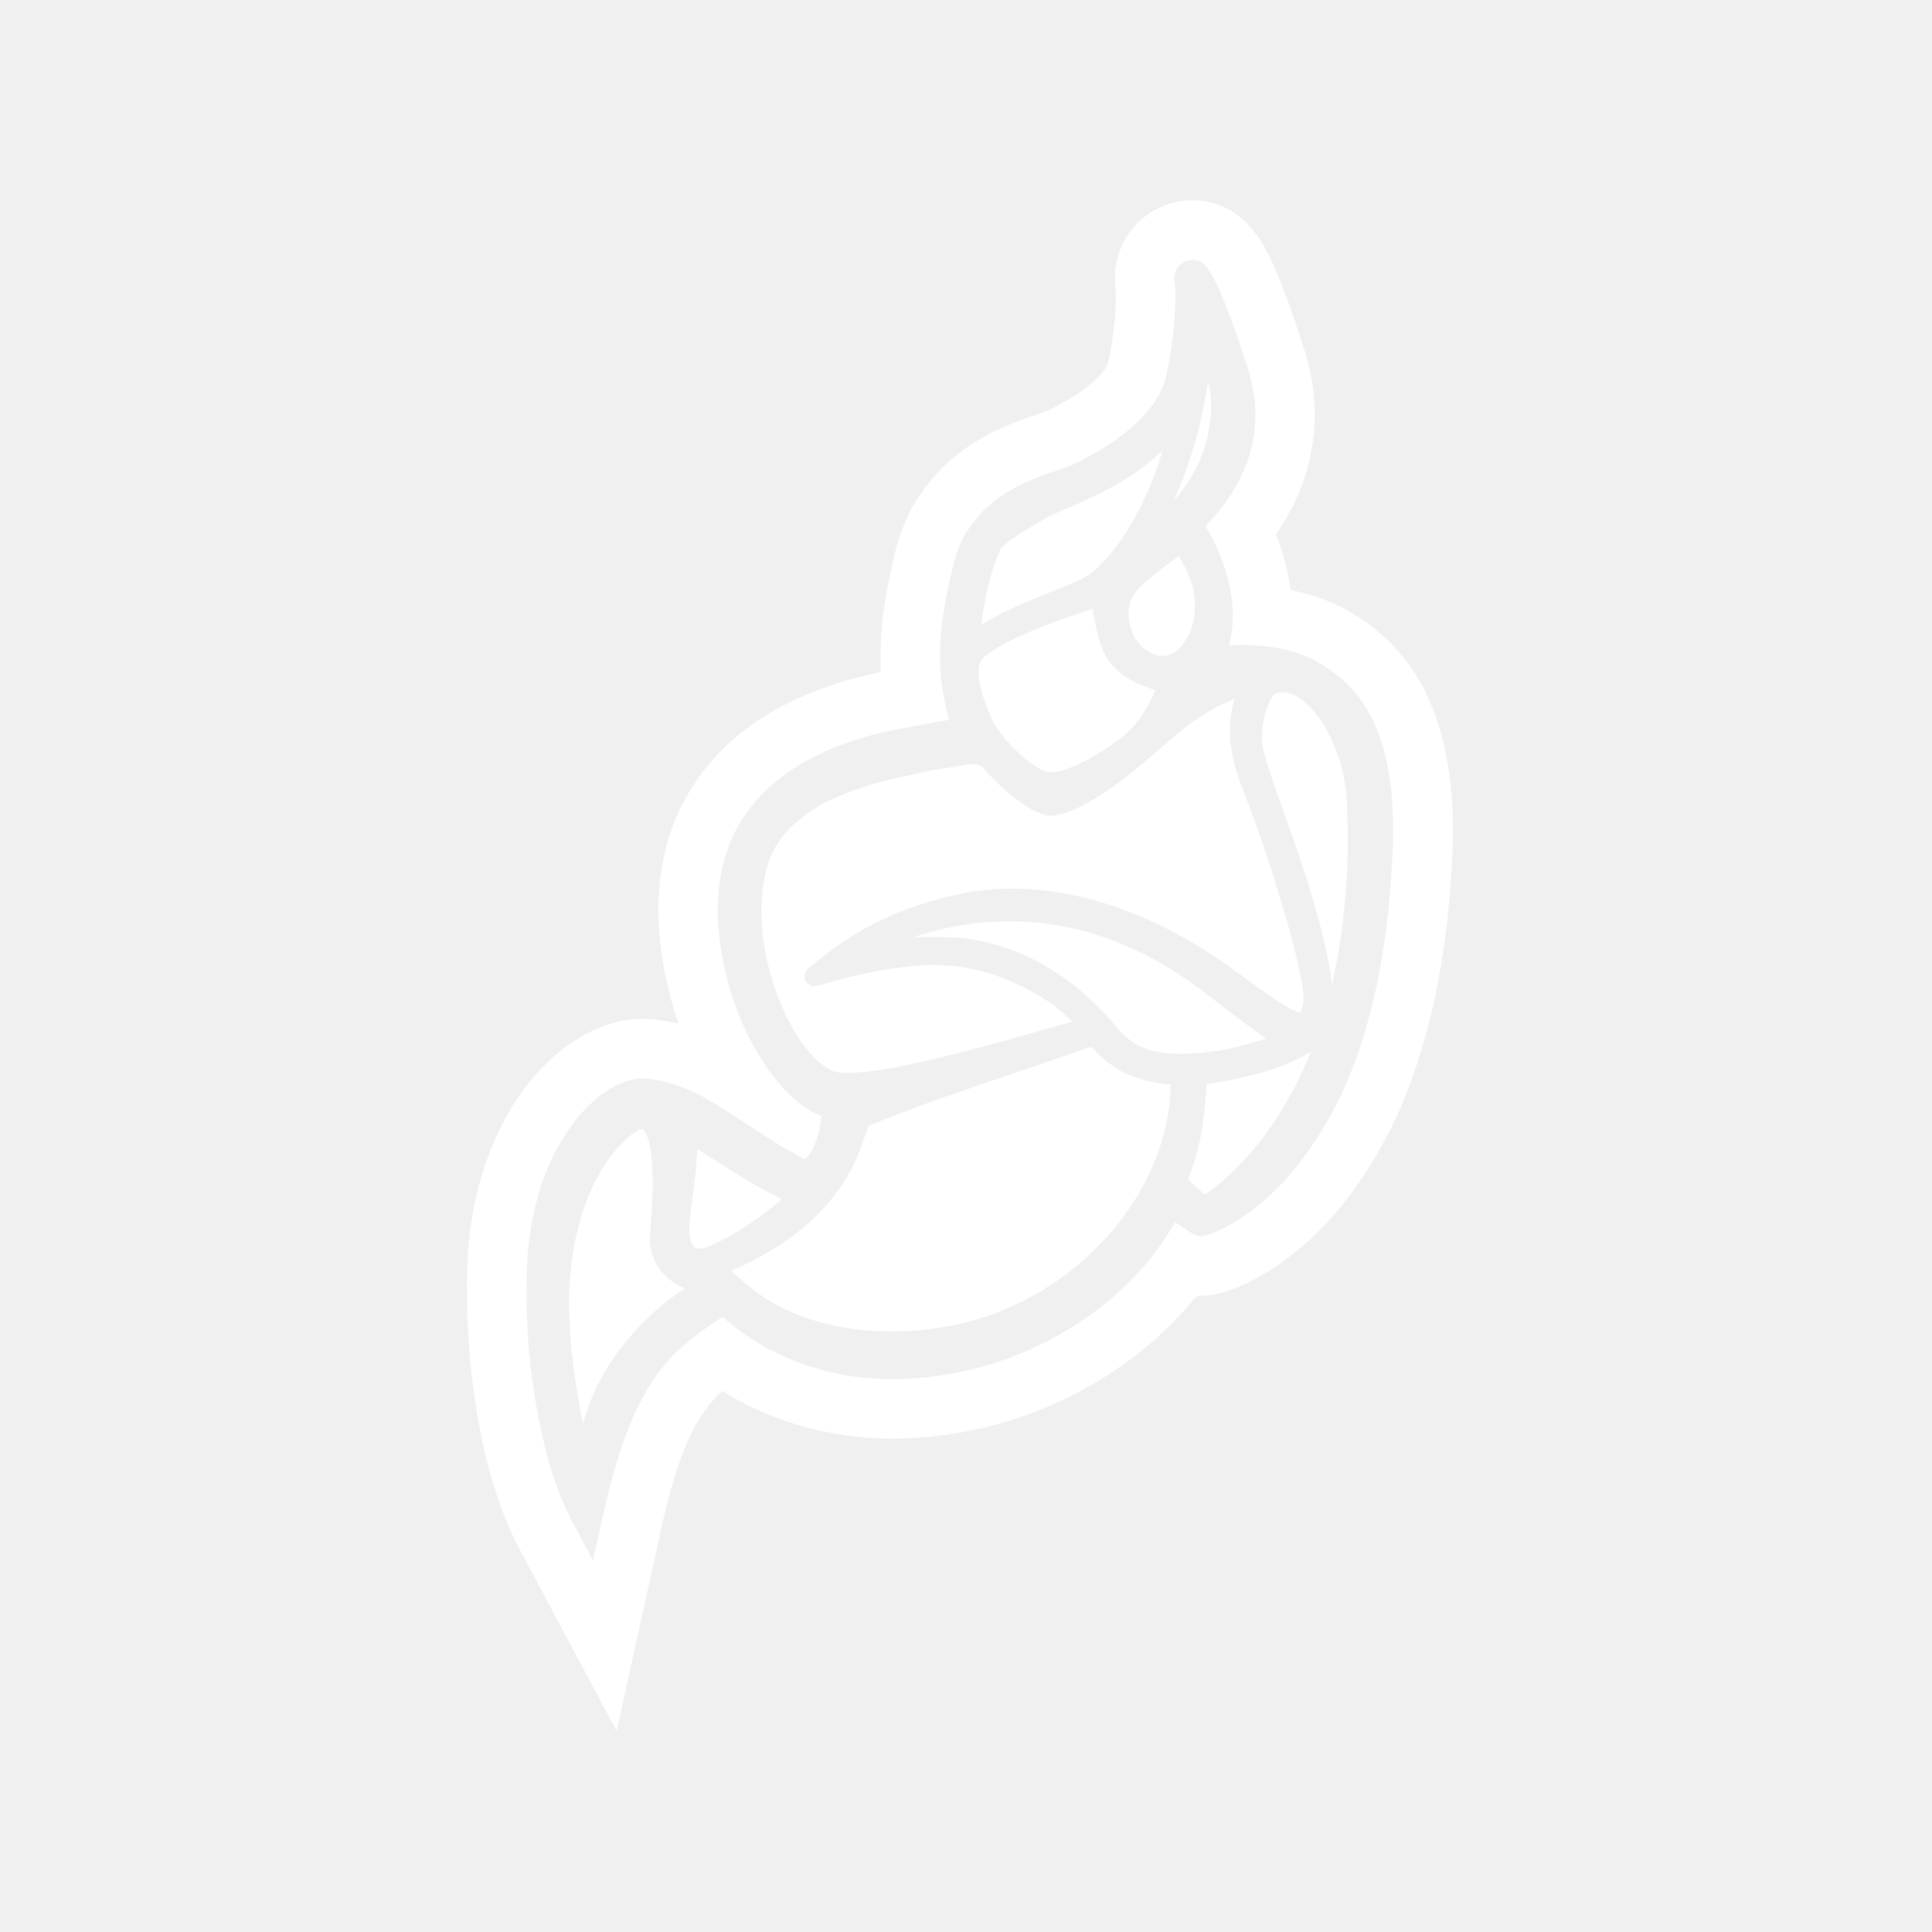
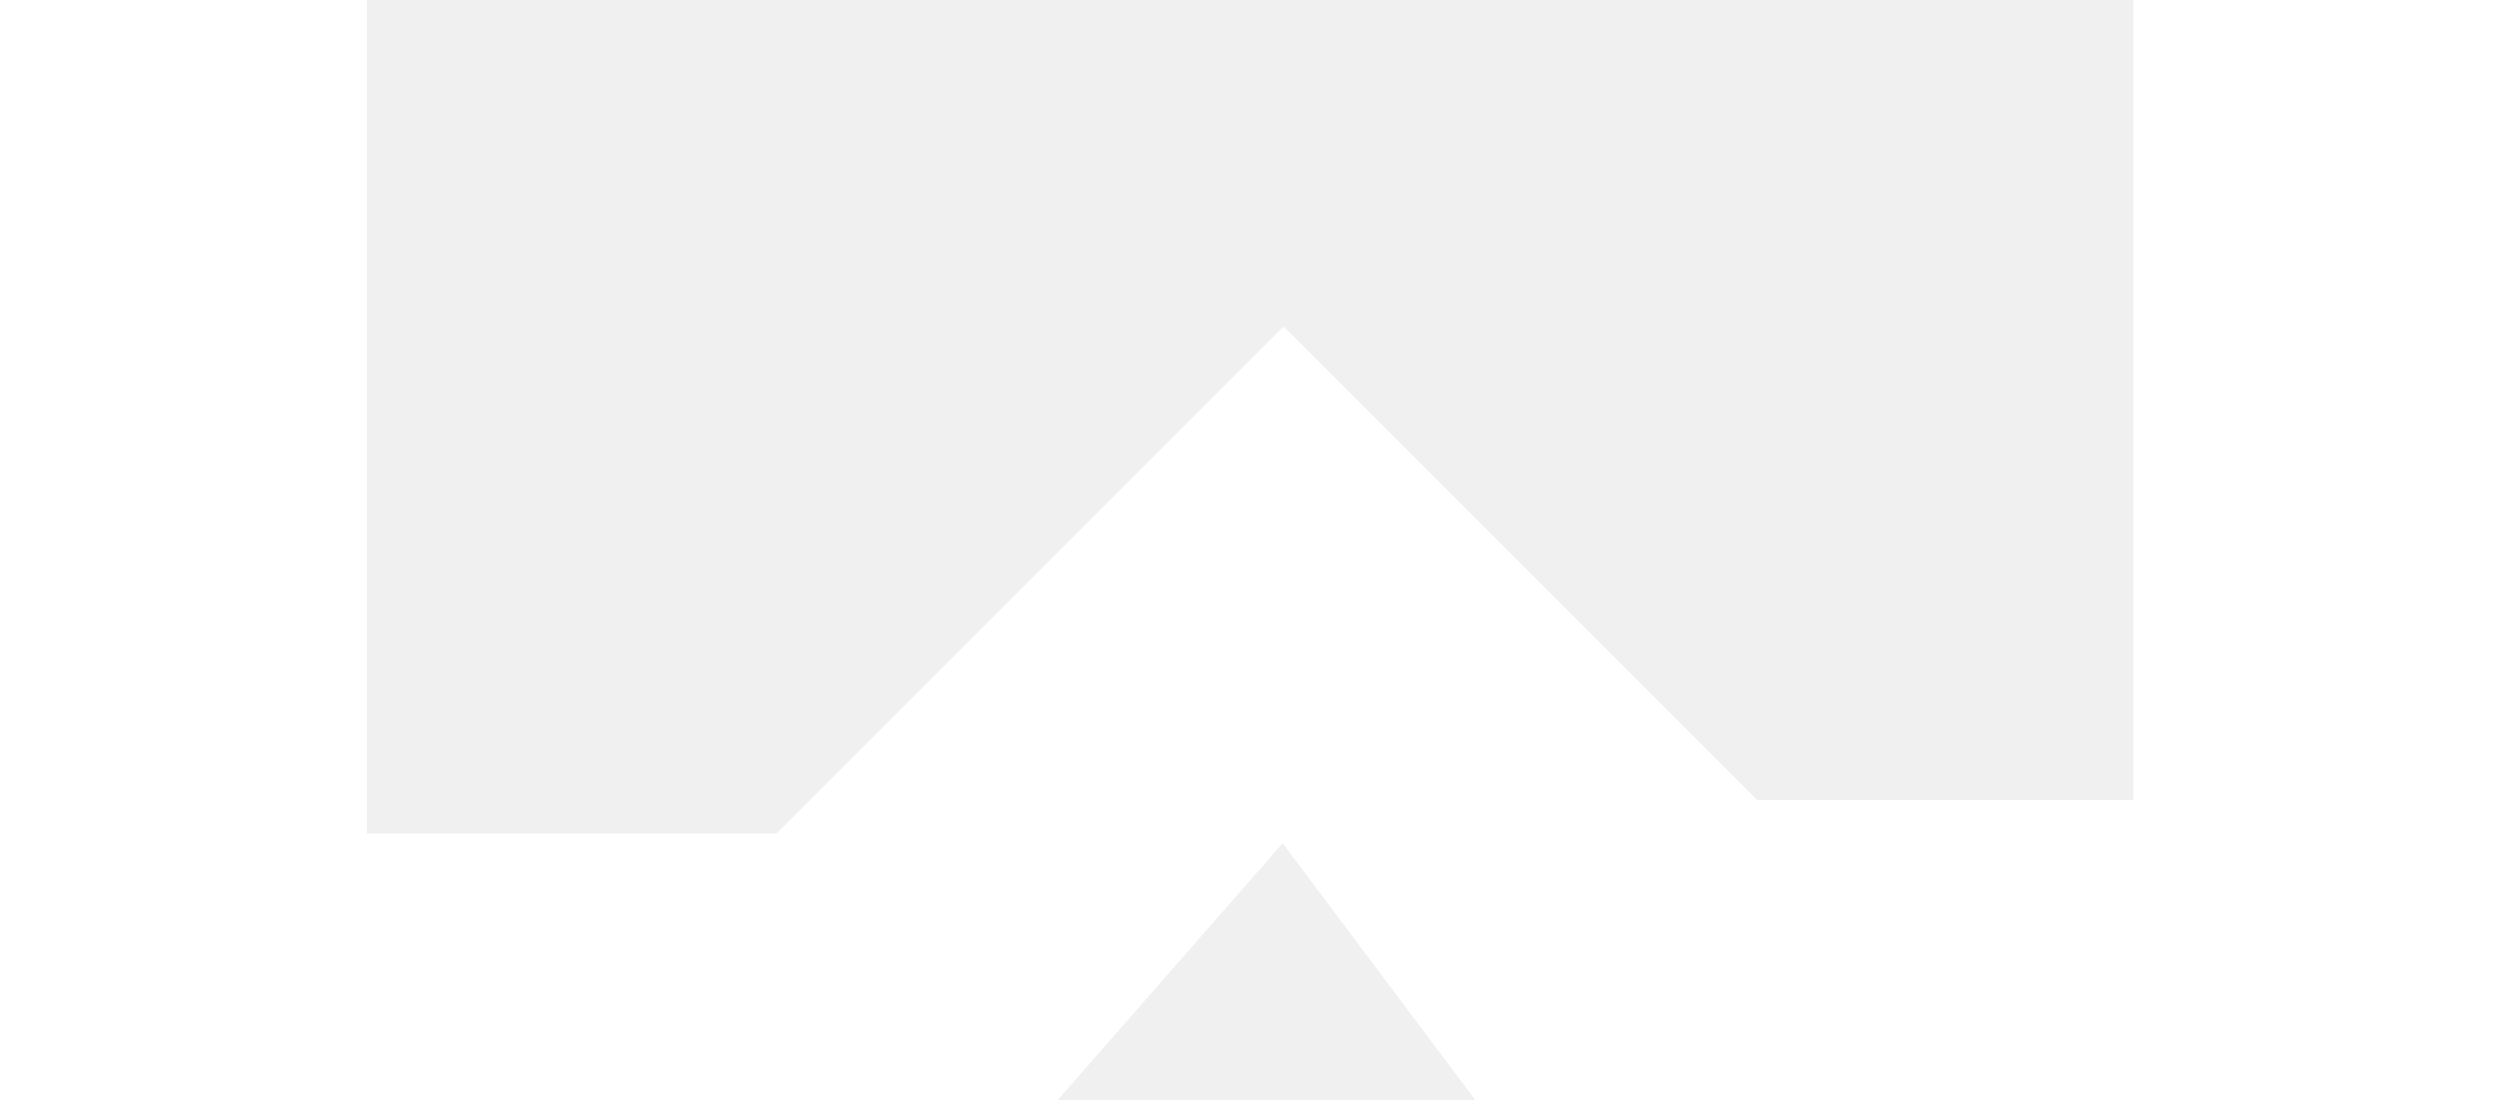
- <svg width="24" height="24" viewBox="0 0 24 24" focusable="false" role="presentation">
-   <g fill="#fff">
-     <path d="M13.016 9.59a.12.12 0 0 0 .039.004c.289 0 .937-.422 1.058-.614l.012-.015.012-.012c.043-.039.16-.254.218-.379-.617-.187-.683-.52-.746-.816a.564.564 0 0 0-.02-.094.78.78 0 0 0-.019-.101c-.918.304-1.195.476-1.347.601-.082.066-.13.254.101.774.117.261.52.62.692.652" />
-     <path d="M10.531 13.328c.543 0 1.688-.324 2.442-.539l.304-.086a.64.64 0 0 0 .043-.012c-.039-.043-.113-.105-.226-.203-.504-.34-.98-.5-1.496-.5-.114 0-.23.008-.36.024-.437.05-.8.152-.976.203a.556.556 0 0 1-.145.035.126.126 0 0 1-.117-.082.131.131 0 0 1 .04-.137h.003c.3-.254.867-.726 1.934-.937.183-.035.382-.055.59-.055.476 0 .972.098 1.472.293.676.266 1.14.605 1.512.879.203.144.375.273.527.344.04.02.059.023.067.023a.27.27 0 0 0 .043-.098c.007-.015.05-.195-.254-1.218a18.24 18.24 0 0 0-.5-1.469c-.215-.523-.164-.89-.098-1.11a2.3 2.3 0 0 0-.563.317l-.011.008a5.1 5.1 0 0 0-.305.25c-.629.566-1.102.86-1.406.875h-.016c-.265-.024-.668-.41-.832-.606a.214.214 0 0 0-.125-.035c-.05 0-.11.012-.168.024-.039.007-.082.015-.125.02a3.925 3.925 0 0 0-.496.097 13.46 13.46 0 0 0-.36.082c-.445.129-.78.281-.945.426l-.011.011c-.114.078-.38.301-.461.684v.004c-.168.707.086 1.578.425 2.078.16.234.329.379.47.402.034.004.077.008.124.008m-2.308 2.477a.644.644 0 0 1-.145-.504c.082-.973-.031-1.207-.082-1.262-.012-.016-.02-.016-.023-.016h-.008c-.094.024-.735.457-.875 1.75-.07.625.05 1.426.152 1.915.082-.29.211-.606.461-.93.234-.305.488-.543.805-.754a.759.759 0 0 1-.285-.2m.437-1.534c-.004.207-.031.398-.055.59a7.008 7.008 0 0 0-.039.316c-.015.215.032.289.051.308.012.016.031.028.07.028a.288.288 0 0 0 .106-.024c.383-.16.746-.441.922-.593-.27-.122-.68-.38-1.055-.625m5.395-6.825c-.004.008-.008.016-.012.02-.074.219.027.52.223.629.05.031.101.05.148.054h.02c.148 0 .27-.109.359-.324a.943.943 0 0 0 .023-.531 1.342 1.342 0 0 0-.175-.383c-.102.07-.305.227-.442.348a.566.566 0 0 0-.144.187m-.461-.355c.457-.41.73-1.09.847-1.492-.394.379-.879.586-1.187.718A3.02 3.02 0 0 0 13 6.43c-.02.015-.047.027-.07.043-.188.109-.47.273-.512.37v.009c-.129.27-.2.675-.227.906.301-.18.606-.301.86-.403.238-.093.441-.171.543-.265m1.414-2.352c-.078.504-.2.985-.434 1.492.254-.289.403-.601.453-.949.02-.144.04-.285-.02-.543m-1.433 8.278c-.004-.004-.008-.008-.008-.012-.011.004-.03.008-.062.016l-.012.003c-.16.059-.449.157-.781.27-.402.137-.856.289-1.234.426-.485.18-.641.25-.692.273l-.031.09c-.113.348-.375 1.145-1.668 1.703.27.27.848.754 1.992.754.098 0 .203-.004.305-.012a3.522 3.522 0 0 0 2.285-1.074c.555-.574.867-1.293.875-1.98a1.823 1.823 0 0 1-.578-.145c0-.004-.242-.121-.39-.312" />
-     <path d="M17.29 10.754c-.048.89-.192 1.684-.43 2.355a4.692 4.692 0 0 1-.766 1.399c-.516.633-1.055.844-1.168.847-.078 0-.117-.027-.278-.14-.015-.008-.035-.024-.05-.035-.305.543-.778 1.011-1.375 1.363a4.263 4.263 0 0 1-2.114.59c-.828 0-1.566-.27-2.132-.774-.68.438-1.122.828-1.485 2.465l-.125.563-.27-.508a3.943 3.943 0 0 1-.304-.813 7.953 7.953 0 0 1-.25-2.191c.012-.914.285-1.508.52-1.84.269-.394.62-.637.917-.637h.055c.473.055.77.254 1.317.614l.171.113c.188.121.41.246.48.273.048-.027.161-.21.196-.484l.008-.039v-.012c-.004-.004-.004-.004-.008-.004-.367-.125-.87-.703-1.129-1.562-.246-.86-.195-1.57.149-2.117.558-.89 1.754-1.094 2.144-1.16.121-.024.246-.047.367-.067.024-.004.043-.012.06-.015a.269.269 0 0 1-.013-.04c-.007-.035-.02-.078-.03-.128-.122-.551-.06-1.012.015-1.387.086-.418.136-.668.343-.906.278-.383.758-.543 1.047-.641a2.42 2.42 0 0 0 .172-.063c.82-.394 1.078-.796 1.153-1.066.058-.223.156-.812.113-1.219a.233.233 0 0 1 .058-.187.21.21 0 0 1 .16-.07c.141 0 .258 0 .688 1.332.227.699.059 1.359-.5 1.953l-.02.023c.004.004.004.008.008.012.235.386.364.87.325 1.23a1.83 1.83 0 0 1-.04.235v.004c.047-.004.102-.008.165-.008.277 0 .675.043 1 .25.195.125.445.316.625.695.207.438.285 1.043.23 1.797m.438-2.117a2.342 2.342 0 0 0-1.633-1.293l-.059-.016-.012-.062a2.924 2.924 0 0 0-.156-.582l-.015-.047.023-.04a2.537 2.537 0 0 0 .324-2.261c-.199-.625-.355-1.024-.488-1.262-.27-.484-.637-.586-.902-.586a.971.971 0 0 0-.711.317.971.971 0 0 0-.243.757c.028.286-.046.778-.093.954-.004.011-.09.265-.746.586a1.188 1.188 0 0 0-.098.035c-.34.113-.973.324-1.39.879-.317.382-.4.77-.489 1.218a4.182 4.182 0 0 0-.098 1.036v.074l-.074.02c-1.062.234-1.828.714-2.273 1.421-.461.735-.54 1.649-.23 2.727.003.015.011.035.015.054l.047.145-.149-.024c-.054-.011-.105-.015-.16-.023a1.516 1.516 0 0 0-.137-.008c-.515 0-1.066.328-1.472.875-.313.426-.692 1.172-.707 2.336-.008.875.086 1.68.277 2.395.145.527.305.851.367.965l1.215 2.277.555-2.52c.226-1.011.445-1.394.707-1.656l.05-.05.063.038c.602.364 1.32.555 2.074.555a5.01 5.01 0 0 0 2.485-.687c.492-.29.91-.645 1.246-1.055l.043-.031.078-.004c.195-.004.469-.106.75-.274.234-.14.598-.402.957-.843a5.44 5.44 0 0 0 .887-1.622c.261-.734.422-1.593.476-2.554.063-.883-.043-1.61-.304-2.164" />
-     <path d="M16.43 8.98c-.153-.238-.344-.382-.5-.382a.181.181 0 0 0-.082.015c-.082.032-.215.41-.157.688.04.191.266.828.38 1.133.038.117.062.171.066.195a.38.38 0 0 1 .023.07c.09.27.317.965.387 1.531a8.28 8.28 0 0 0 .187-2.19 2.092 2.092 0 0 0-.304-1.06m-1.09 4.032c.164-.043.293-.082.39-.11-.199-.136-.43-.312-.742-.554-.77-.598-1.593-.903-2.449-.903-.469 0-.879.09-1.2.2.079-.004.161-.004.247-.004.098 0 .203 0 .309.007.335.024 1.195.176 1.968 1.102.157.184.325.34.805.34.168 0 .367-.02.605-.059l.067-.02m-.348.458c-.012.14-.035.41-.07.617a3.292 3.292 0 0 1-.164.566l.207.188c.2-.133.863-.637 1.32-1.777a2.191 2.191 0 0 1-.62.261c-.27.078-.532.121-.673.145" />
+ <svg xmlns="http://www.w3.org/2000/svg" width="6.35mm" height="2.794mm" viewBox="0 0 6.35 2.794" version="1.1" id="svg8">
+   <defs id="defs2" />
+   <g id="layer2" style="display:inline" transform="translate(-101.4186,-97.61152)">
+     <path style="fill:#ffffff;fill-opacity:1;stroke:#ffffff;stroke-width:0.085px;stroke-linecap:butt;stroke-linejoin:miter;stroke-opacity:1" d="m 101.461,97.654 v 2.709 h 2.625 l 0.593,-0.677 0.508,0.677 h 2.54 v -2.709 l -0.847,-10e-7 v 2.032 h -1.016 l -1.185,-1.185 -1.27,1.27 h -1.101 v -2.117 z" id="path30" />
  </g>
</svg>
